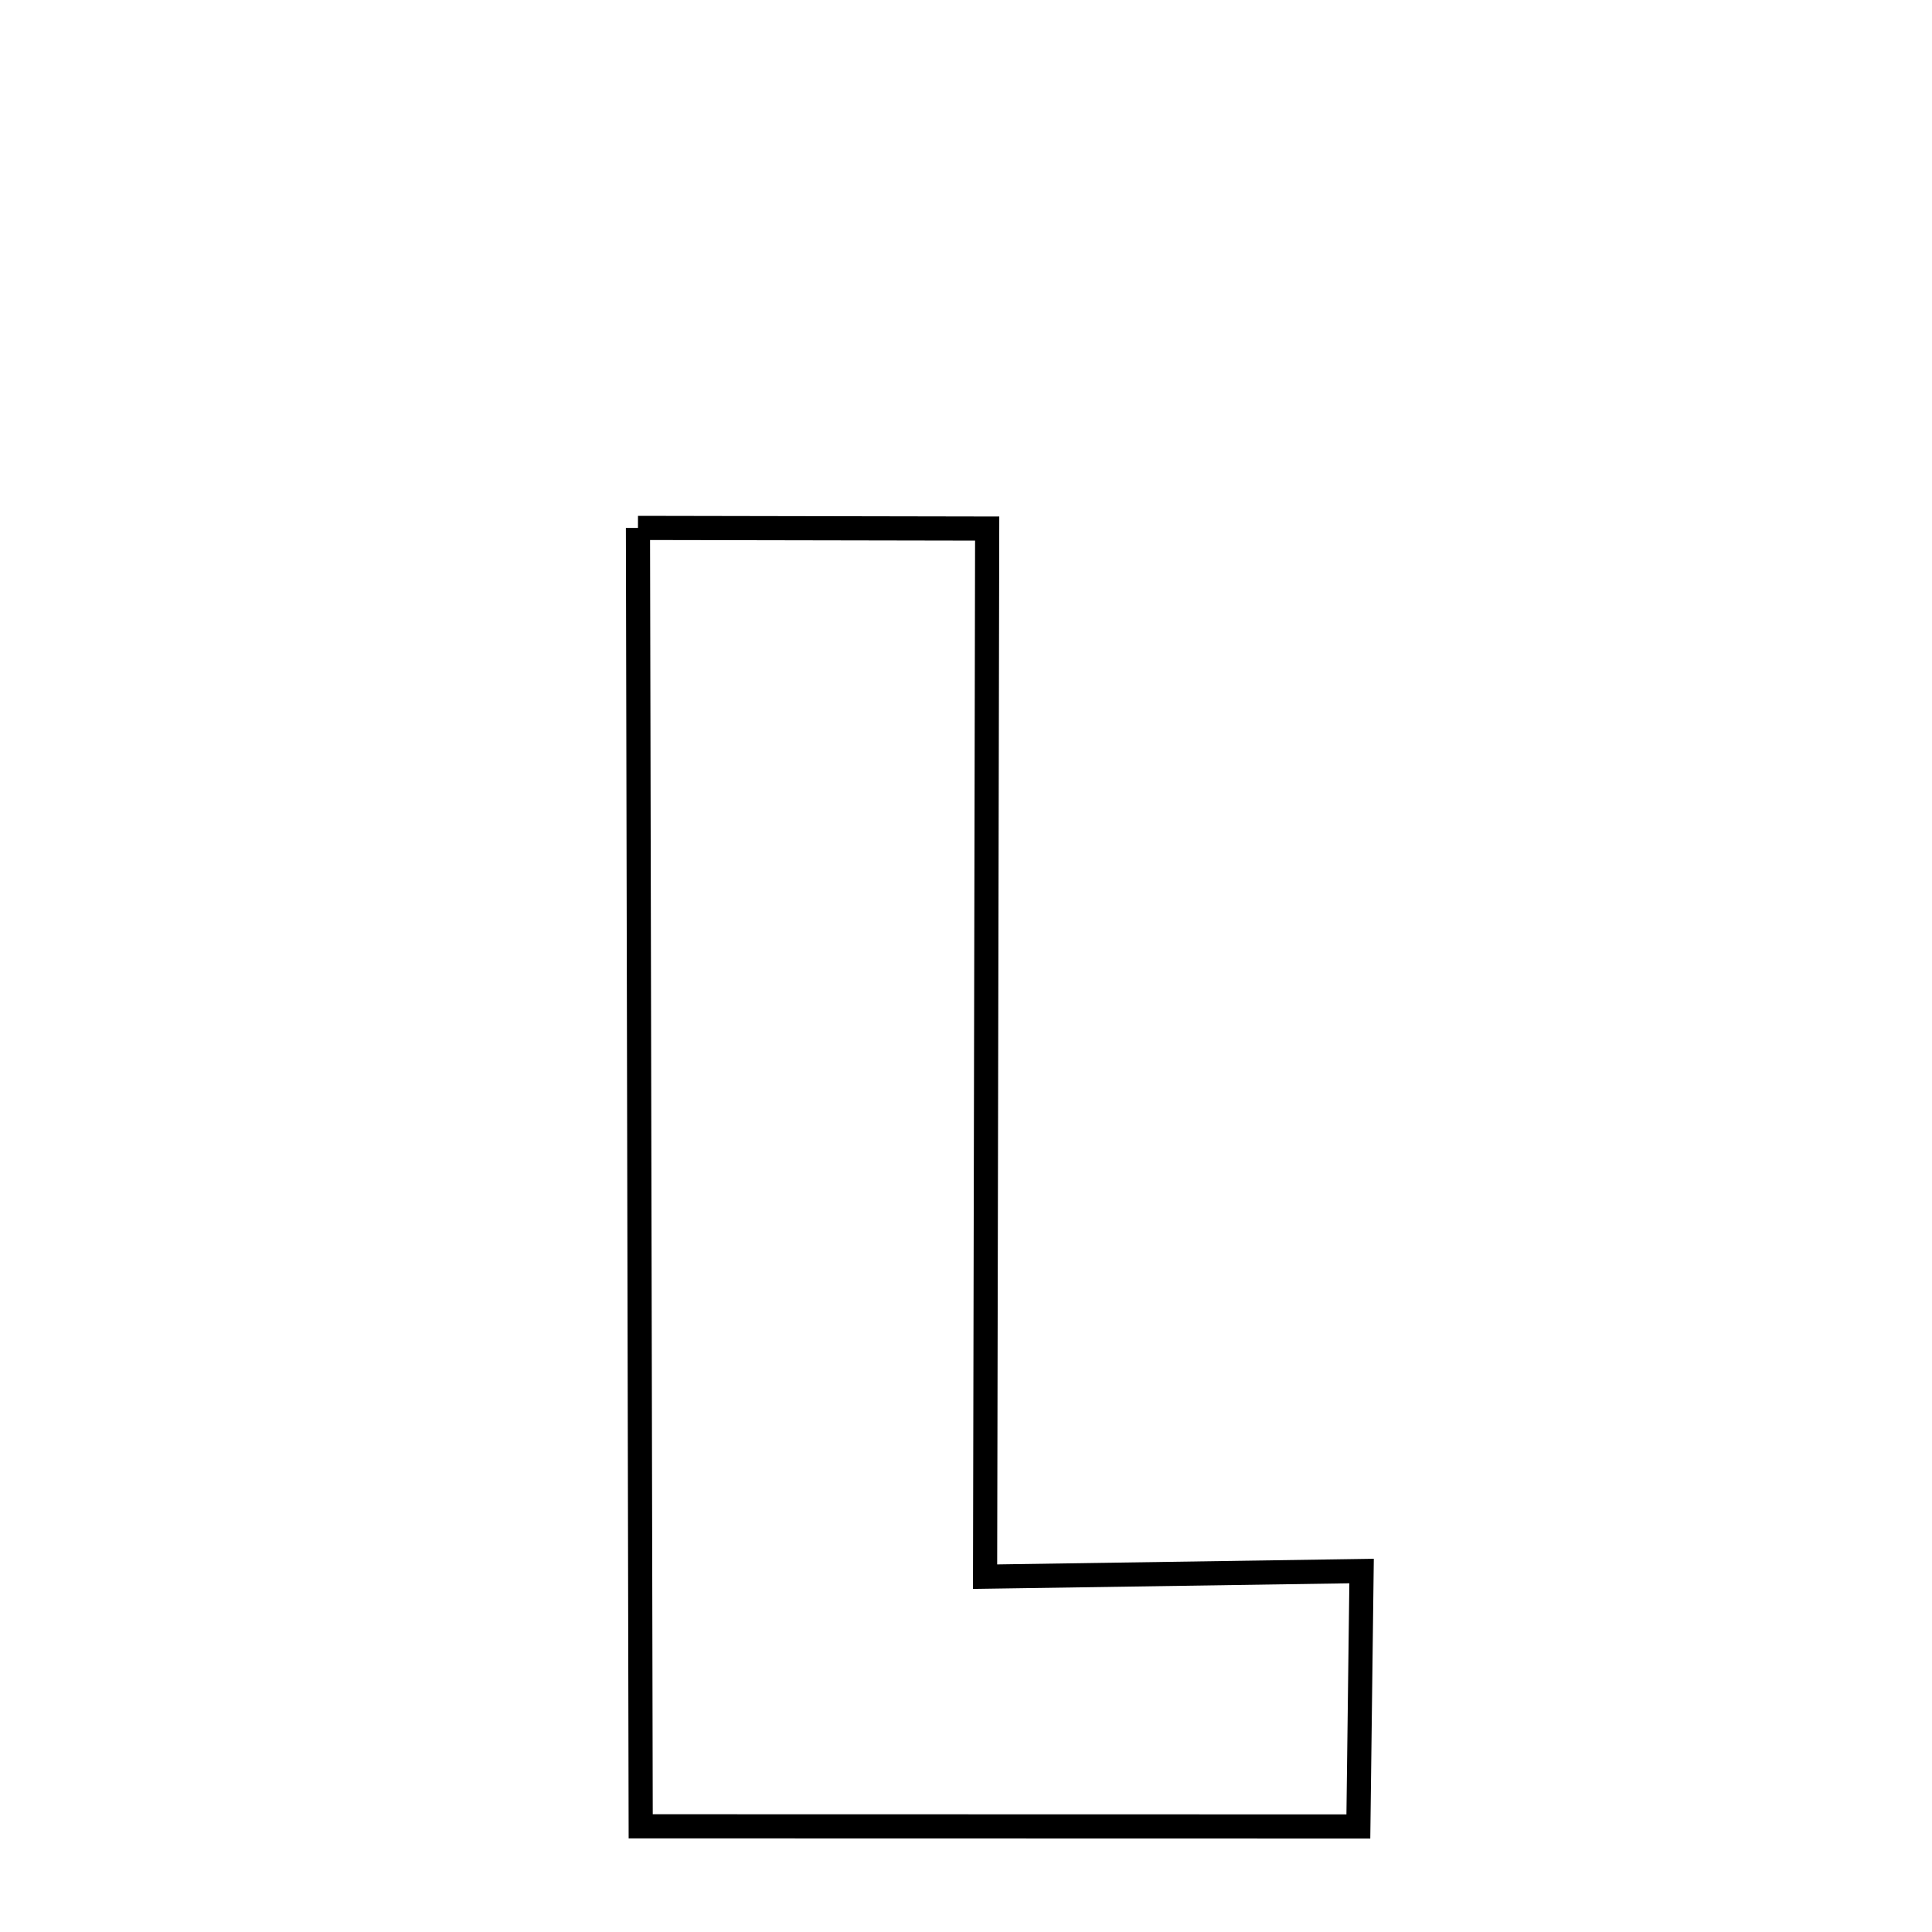
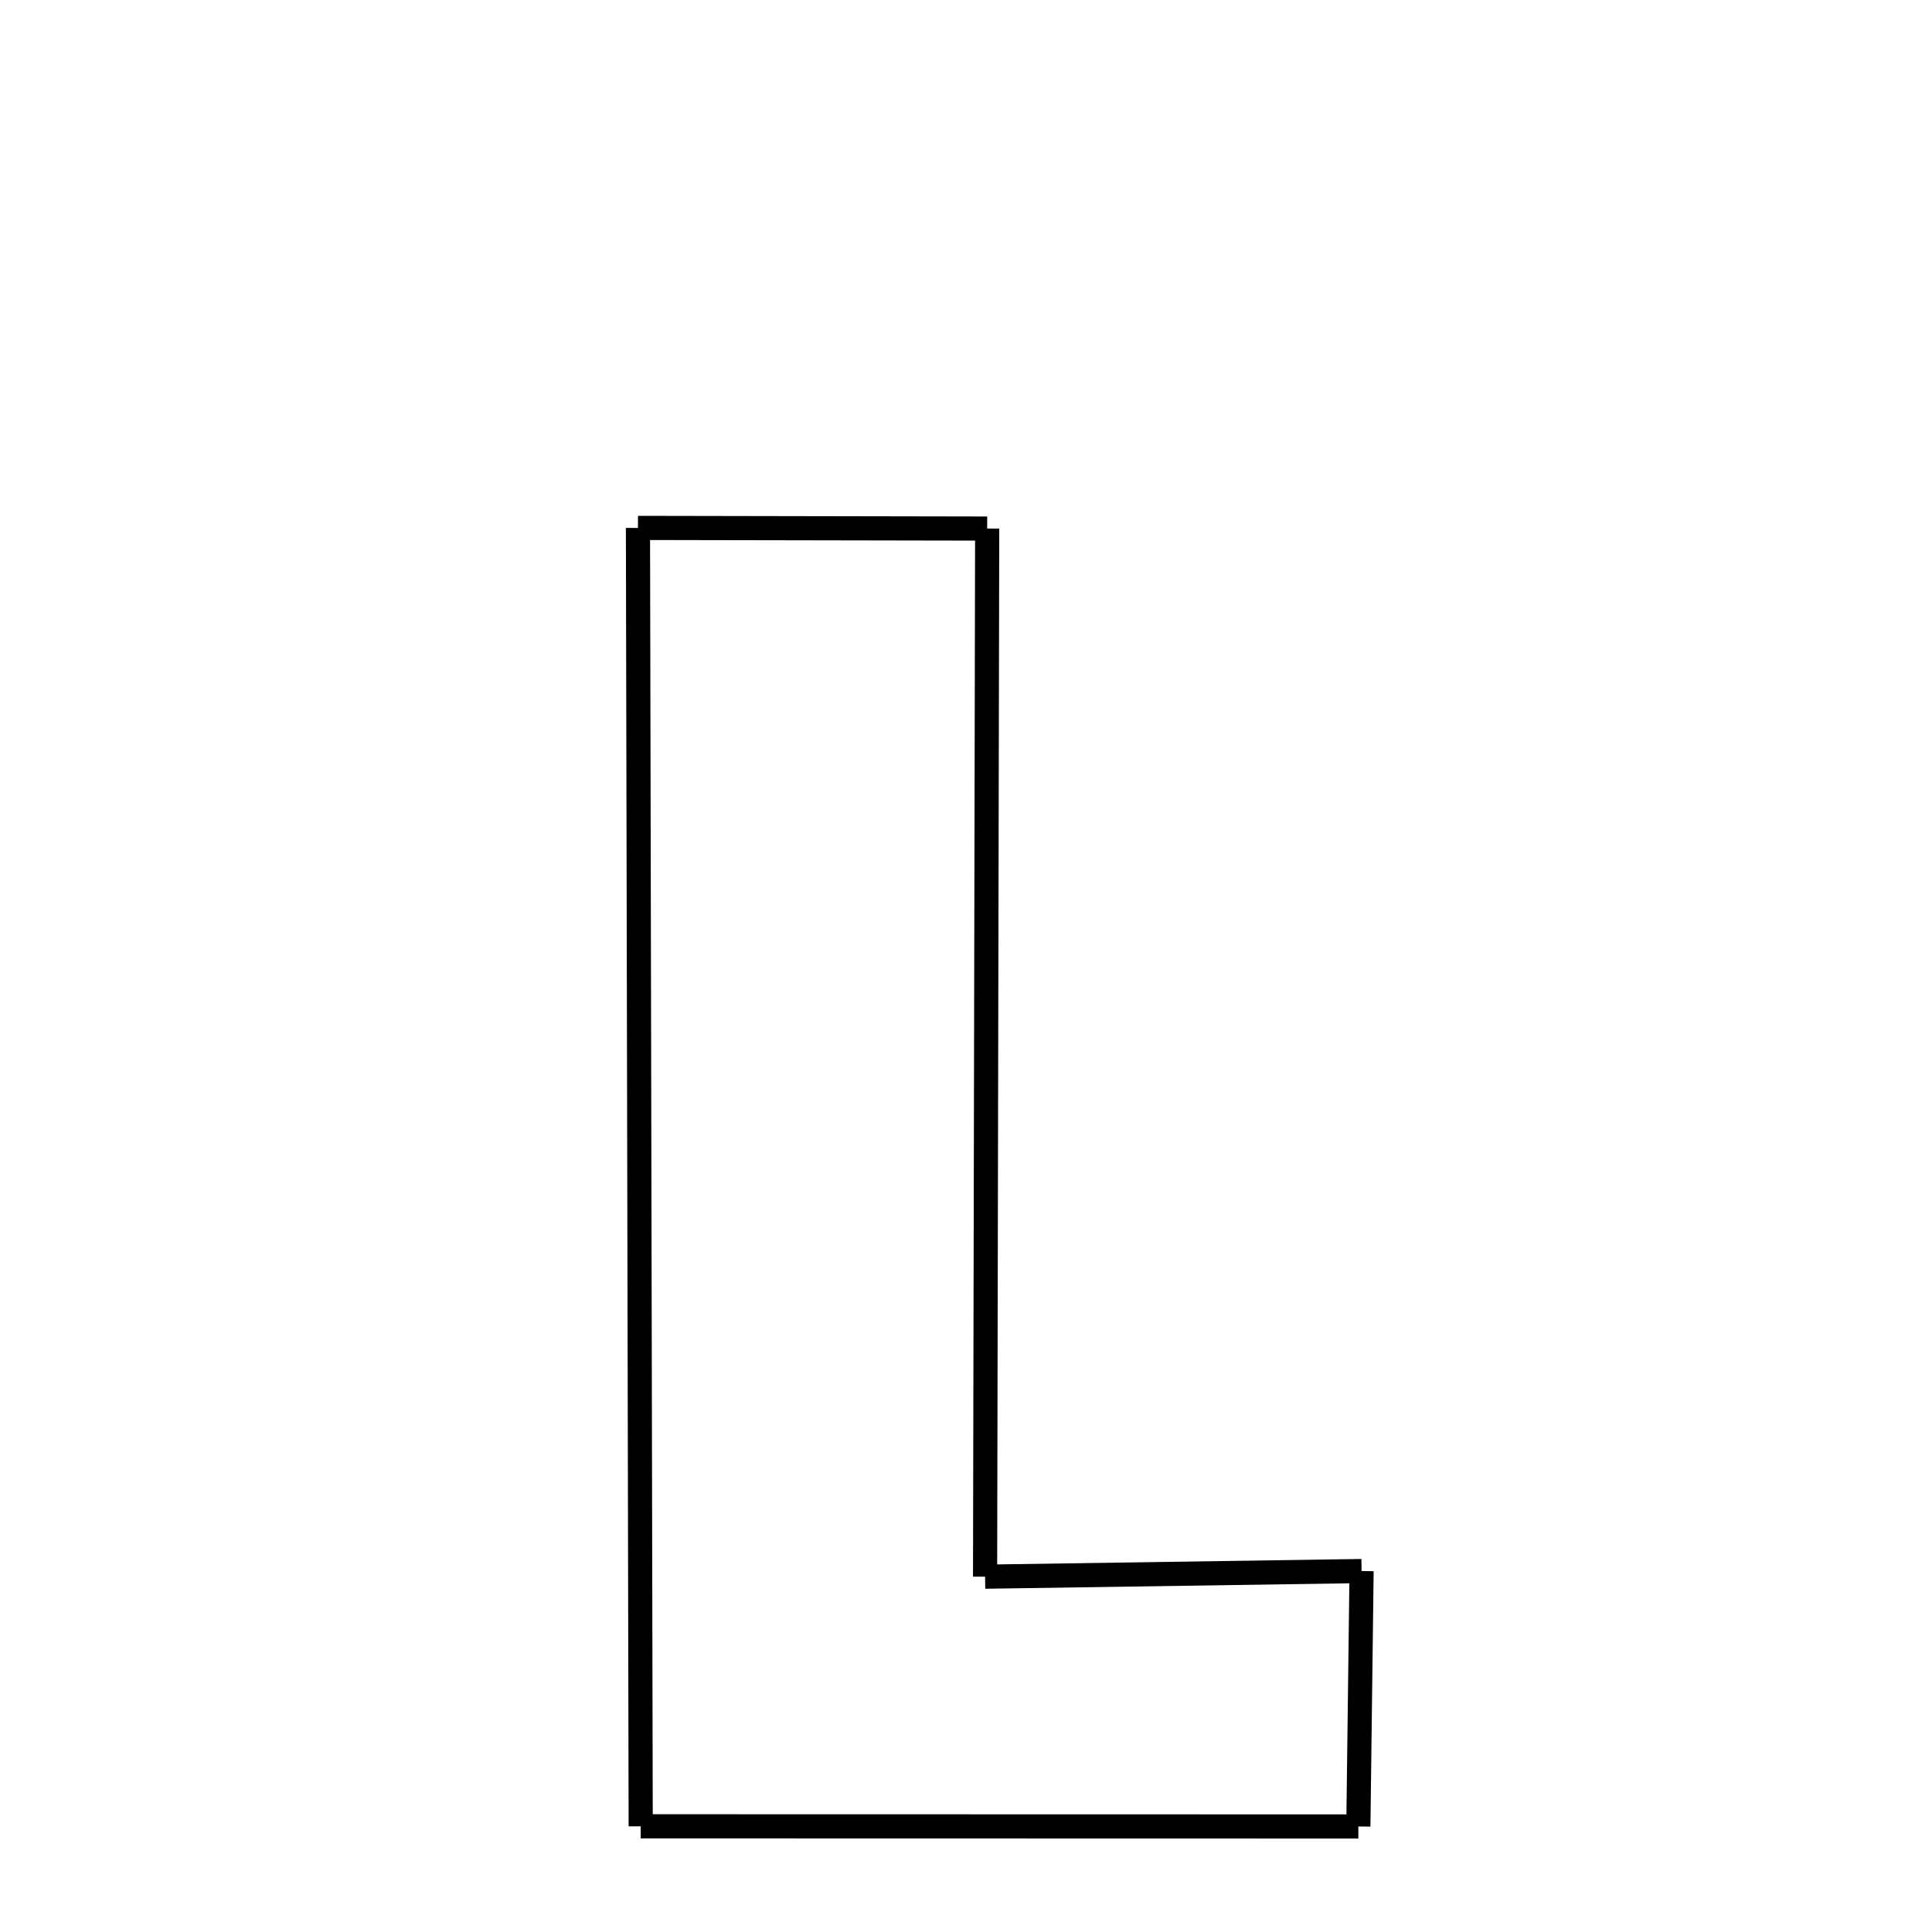
<svg xmlns="http://www.w3.org/2000/svg" width="50px" height="50px" viewBox="0 0 24 24">
  <style type="text/css">
- .path {
- 		stroke-dasharray: 100;
- 		animation: dash 30s linear infinite;
+ .pen {
+ 	stroke-dashoffset: 0;
+ 	animation-duration: 5s;
+ 	animation-iteration-count: 1000;
+ 	animation-timing-function: ease;
}
- @keyframes dash {
- 	to {
- 		stroke-dashoffset: 1000;
+ .path00 {
+ 		stroke-dasharray: 8;
+ 		animation-name: dash00 
+ }
+ @keyframes dash00 {
+ 	0% {
+ 		stroke-dashoffset: 8;
+ 	}
+ 	8% {
+ 		stroke-dashoffset: 0;
+ 	}
+ }
+ .path01 {
+ 		stroke-dasharray: 26;
+ 		animation-name: dash01 
+ }
+ @keyframes dash01 {
+ 	0%, 8% {
+ 		stroke-dashoffset: 26;
+ 	}
+ 	34% {
+ 		stroke-dashoffset: 0;
+ 	}
+ }
+ .path02 {
+ 		stroke-dasharray: 9;
+ 		animation-name: dash02 
+ }
+ @keyframes dash02 {
+ 	0%, 34% {
+ 		stroke-dashoffset: 9;
+ 	}
+ 	43% {
+ 		stroke-dashoffset: 0;
+ 	}
+ }
+ .path03 {
+ 		stroke-dasharray: 6;
+ 		animation-name: dash03 
+ }
+ @keyframes dash03 {
+ 	0%, 43% {
+ 		stroke-dashoffset: 6;
+ 	}
+ 	50% {
+ 		stroke-dashoffset: 0;
+ 	}
+ }
+ .path04 {
+ 		stroke-dasharray: 17;
+ 		animation-name: dash04 
+ }
+ @keyframes dash04 {
+ 	0%, 50% {
+ 		stroke-dashoffset: 17;
+ 	}
+ 	67% {
+ 		stroke-dashoffset: 0;
+ 	}
+ }
+ .path05 {
+ 		stroke-dasharray: 32;
+ 		animation-name: dash05 
+ }
+ @keyframes dash05 {
+ 	0%, 67% {
+ 		stroke-dashoffset: 32;
+ 	}
+ 	100% {
+ 		stroke-dashoffset: 0;
	}
}
</style>
-   <path class="path" d="M 7.925 6.558 L 12.263 6.566 L 12.237 19.586 L 16.914 19.516 L 16.874 22.689 L 7.959 22.687 L 7.925 6.558 " fill="none" stroke="black" stroke-width="0.3">
- </path>
+   <path class="pen path00" d="M 7.925 6.558 L 12.263 6.566 " fill="none" stroke="black" stroke-width="0.3" />
+   <path class="pen path01" d="M 12.263 6.566 L 12.237 19.586 " fill="none" stroke="black" stroke-width="0.3" />
+   <path class="pen path02" d="M 12.237 19.586 L 16.914 19.516 " fill="none" stroke="black" stroke-width="0.3" />
+   <path class="pen path03" d="M 16.914 19.516 L 16.874 22.689 " fill="none" stroke="black" stroke-width="0.3" />
+   <path class="pen path04" d="M 16.874 22.689 L 7.959 22.687 " fill="none" stroke="black" stroke-width="0.3" />
+   <path class="pen path05" d="M 7.959 22.687 L 7.925 6.558 " fill="none" stroke="black" stroke-width="0.3" />
</svg>
